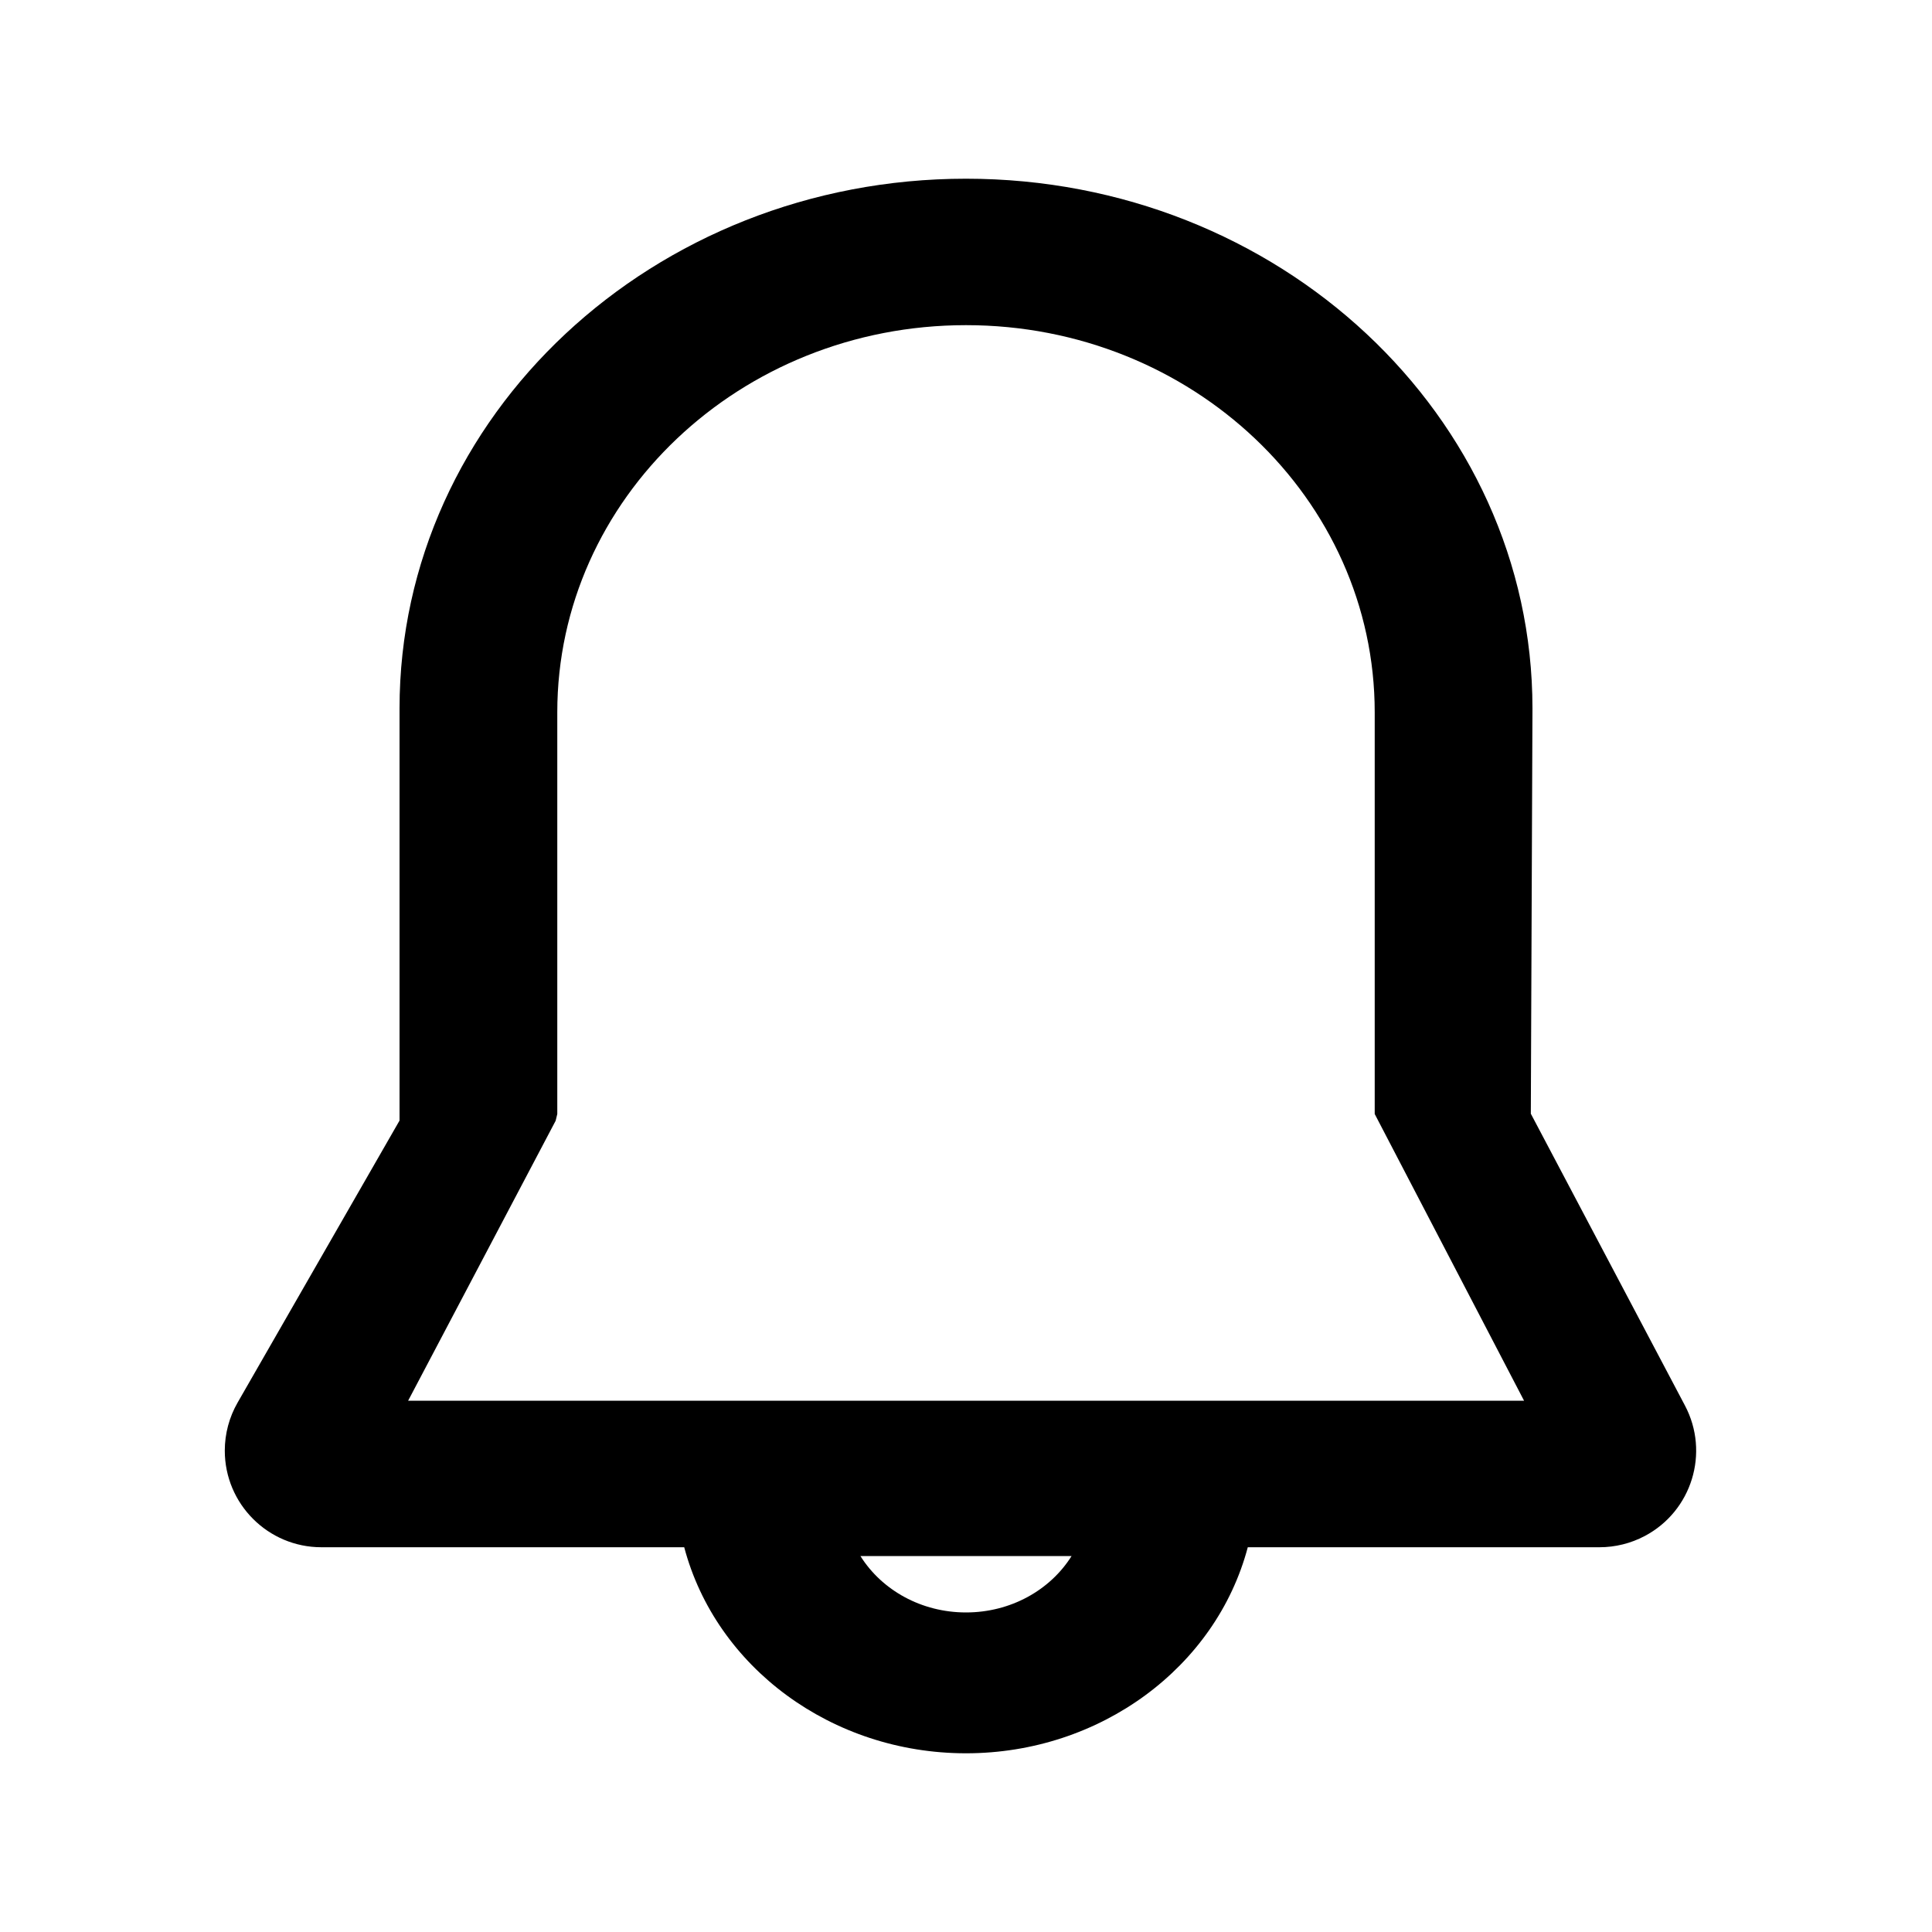
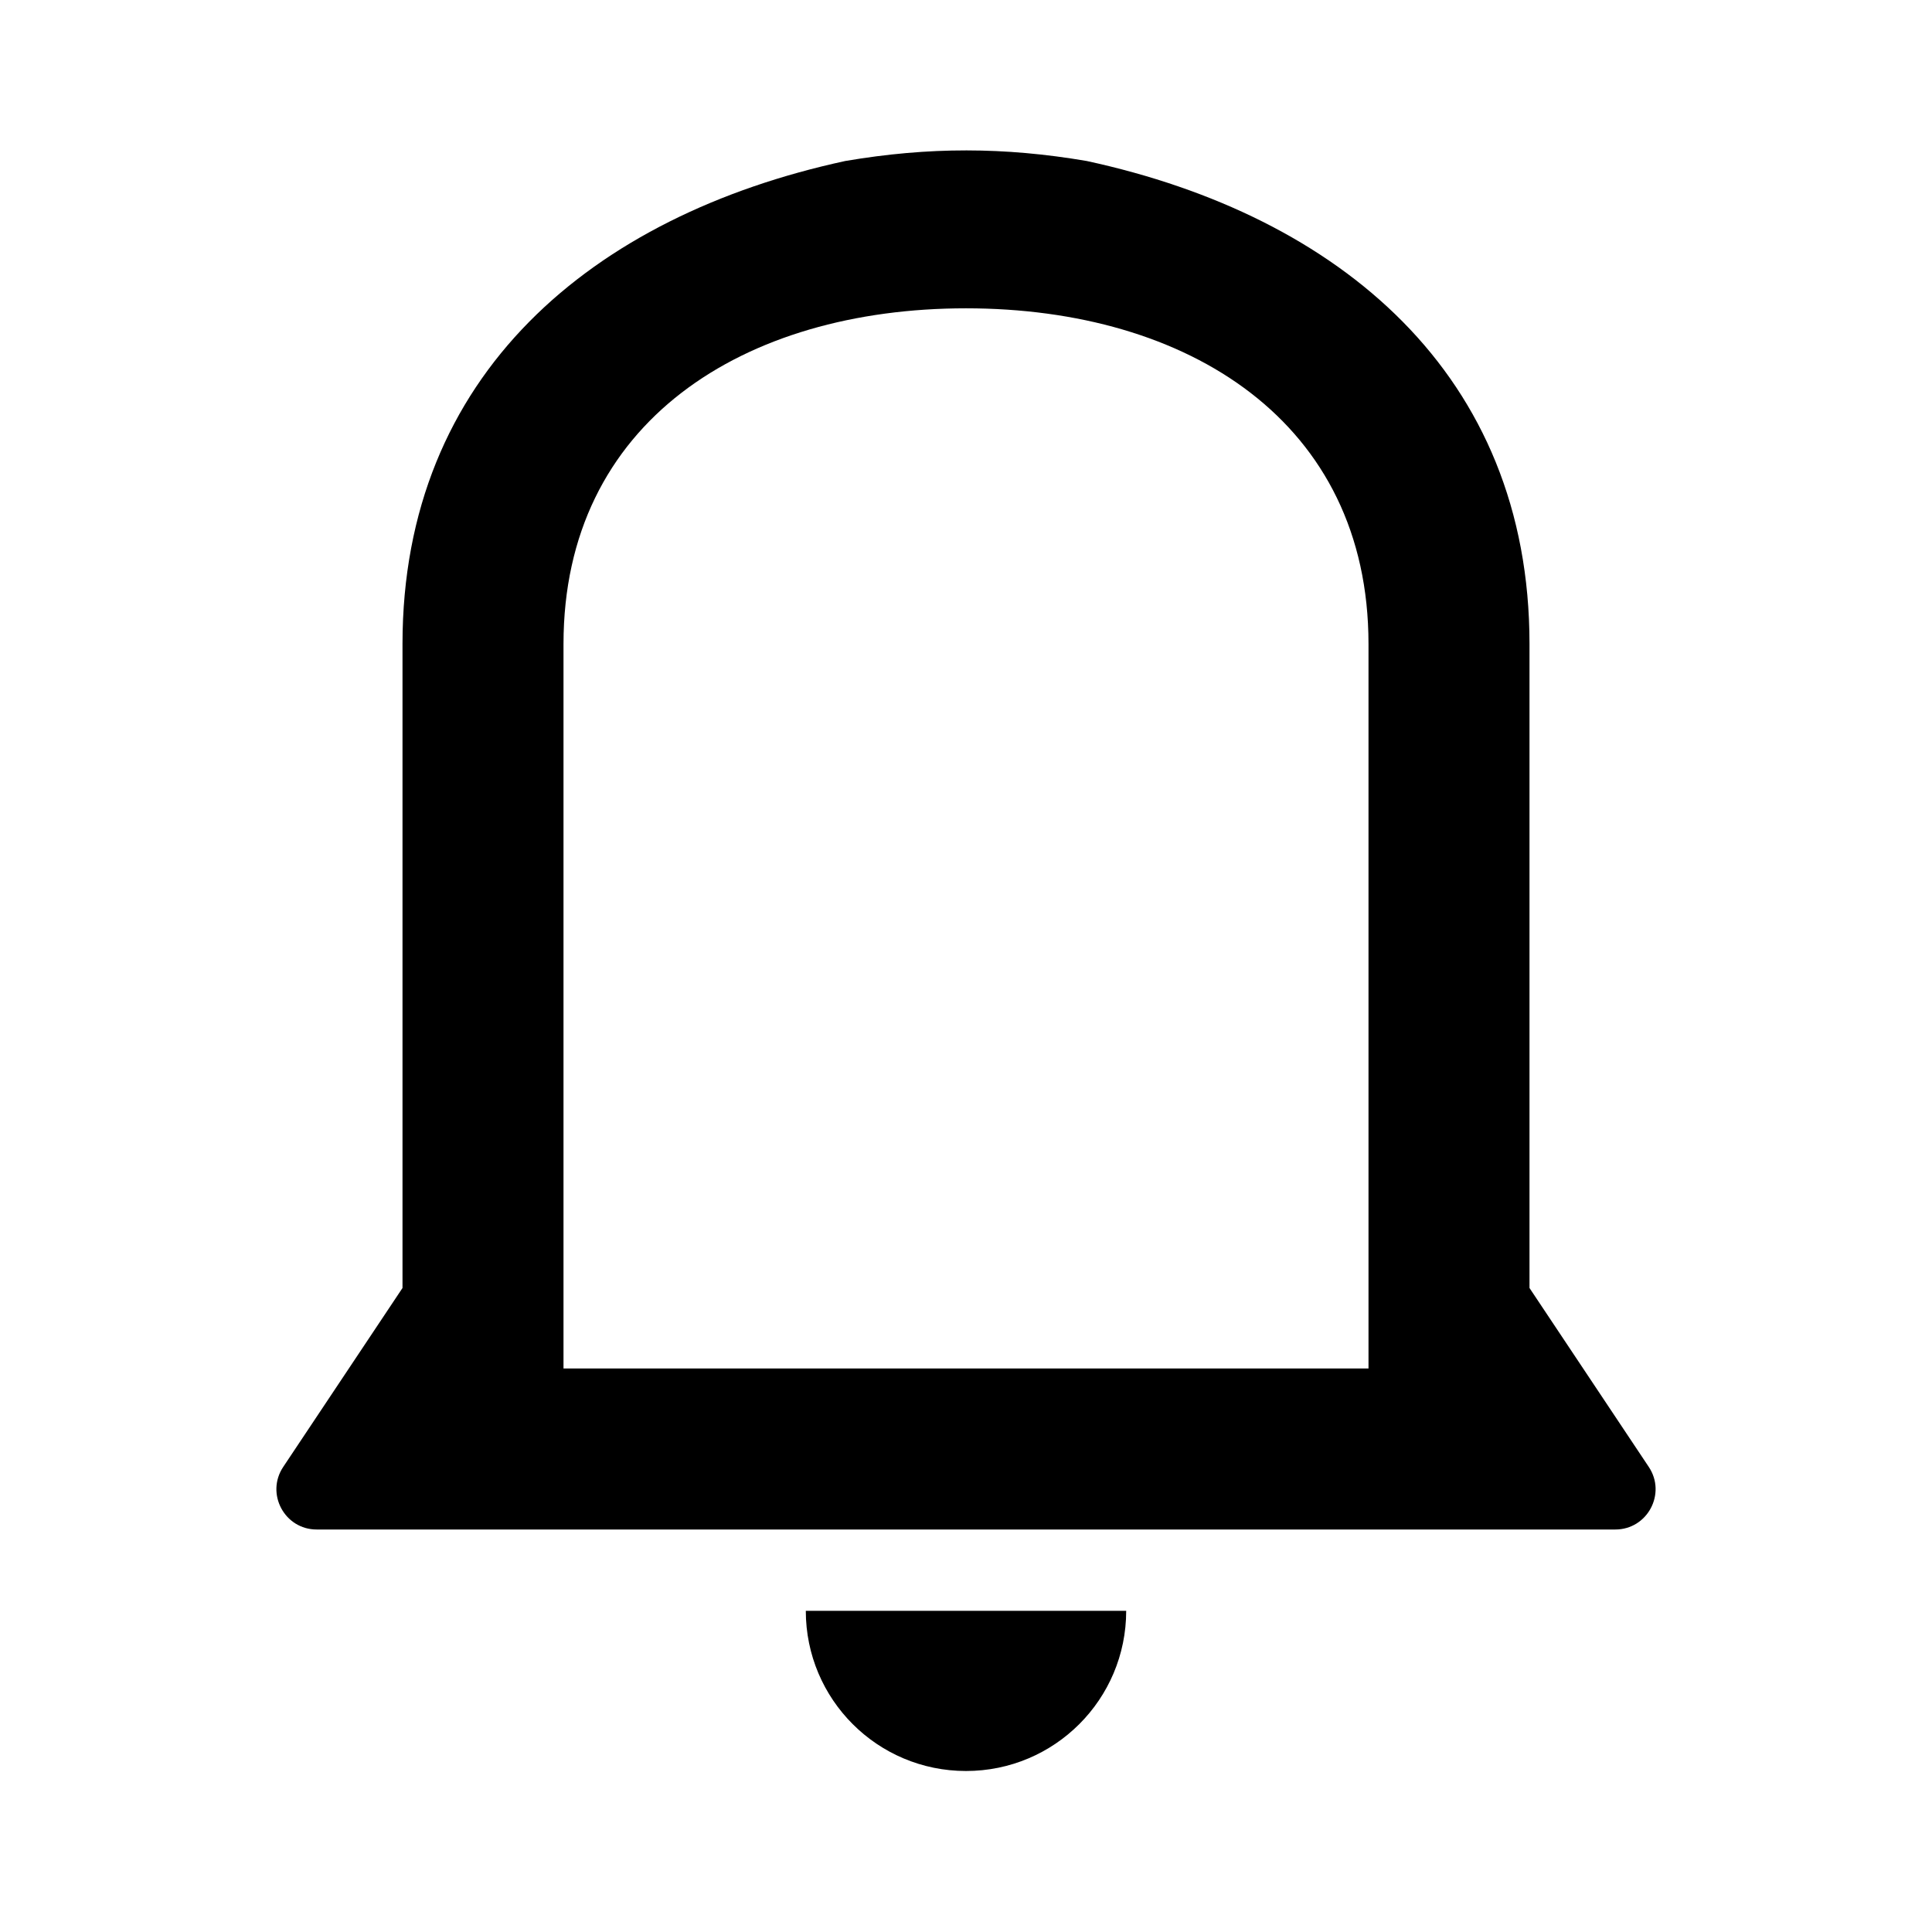
- <svg xmlns="http://www.w3.org/2000/svg" viewBox="0 0 20 20">
-   <path d="M14.231,11.532 L14.231,7.374 C14.231,5.163 12.338,3.366 10,3.366 C7.662,3.366 5.769,5.163 5.769,7.374 L5.769,11.532 L5.752,11.602 L4.225,14.5 L15.777,14.5 L14.231,11.532 Z M10,16.692 C10.46,16.692 10.87,16.463 11.093,16.108 L8.907,16.108 C9.13,16.463 9.54,16.692 10,16.692 Z M2.46,14.519 L4.136,11.6 L4.136,7.333 C4.136,4.303 6.764,1.85 10,1.85 C13.236,1.85 15.864,4.303 15.864,7.333 L15.847,11.529 L17.442,14.549 C17.701,15.038 17.514,15.643 17.026,15.901 C16.882,15.977 16.721,16.017 16.558,16.017 L12.917,16.017 C12.588,17.259 11.39,18.15 10,18.15 C8.61,18.15 7.412,17.259 7.083,16.017 L3.327,16.017 C2.775,16.017 2.327,15.569 2.327,15.017 C2.327,14.842 2.373,14.67 2.46,14.519 Z" />
+ <svg xmlns="http://www.w3.org/2000/svg" viewBox="0 0 24 24">
+   <path d="M10.01 20.01C10.01 21.11 10.9 22 12 22C13.1 22 13.99 21.11 13.99 20.01H10.01ZM12 3.83C14.76 3.83 17 5.24 17 8V17H7V8C7 5.24 9.24 3.83 12 3.83ZM10.5 2C7.36 2.68 5 4.65 5 8V16L3.518 18.223C3.297 18.555 3.535 19 3.934 19H20.066C20.465 19 20.703 18.555 20.482 18.223L19 16V8C19 4.65 16.64 2.68 13.5 2C12.479 1.826 11.539 1.823 10.5 2Z" />
</svg>
